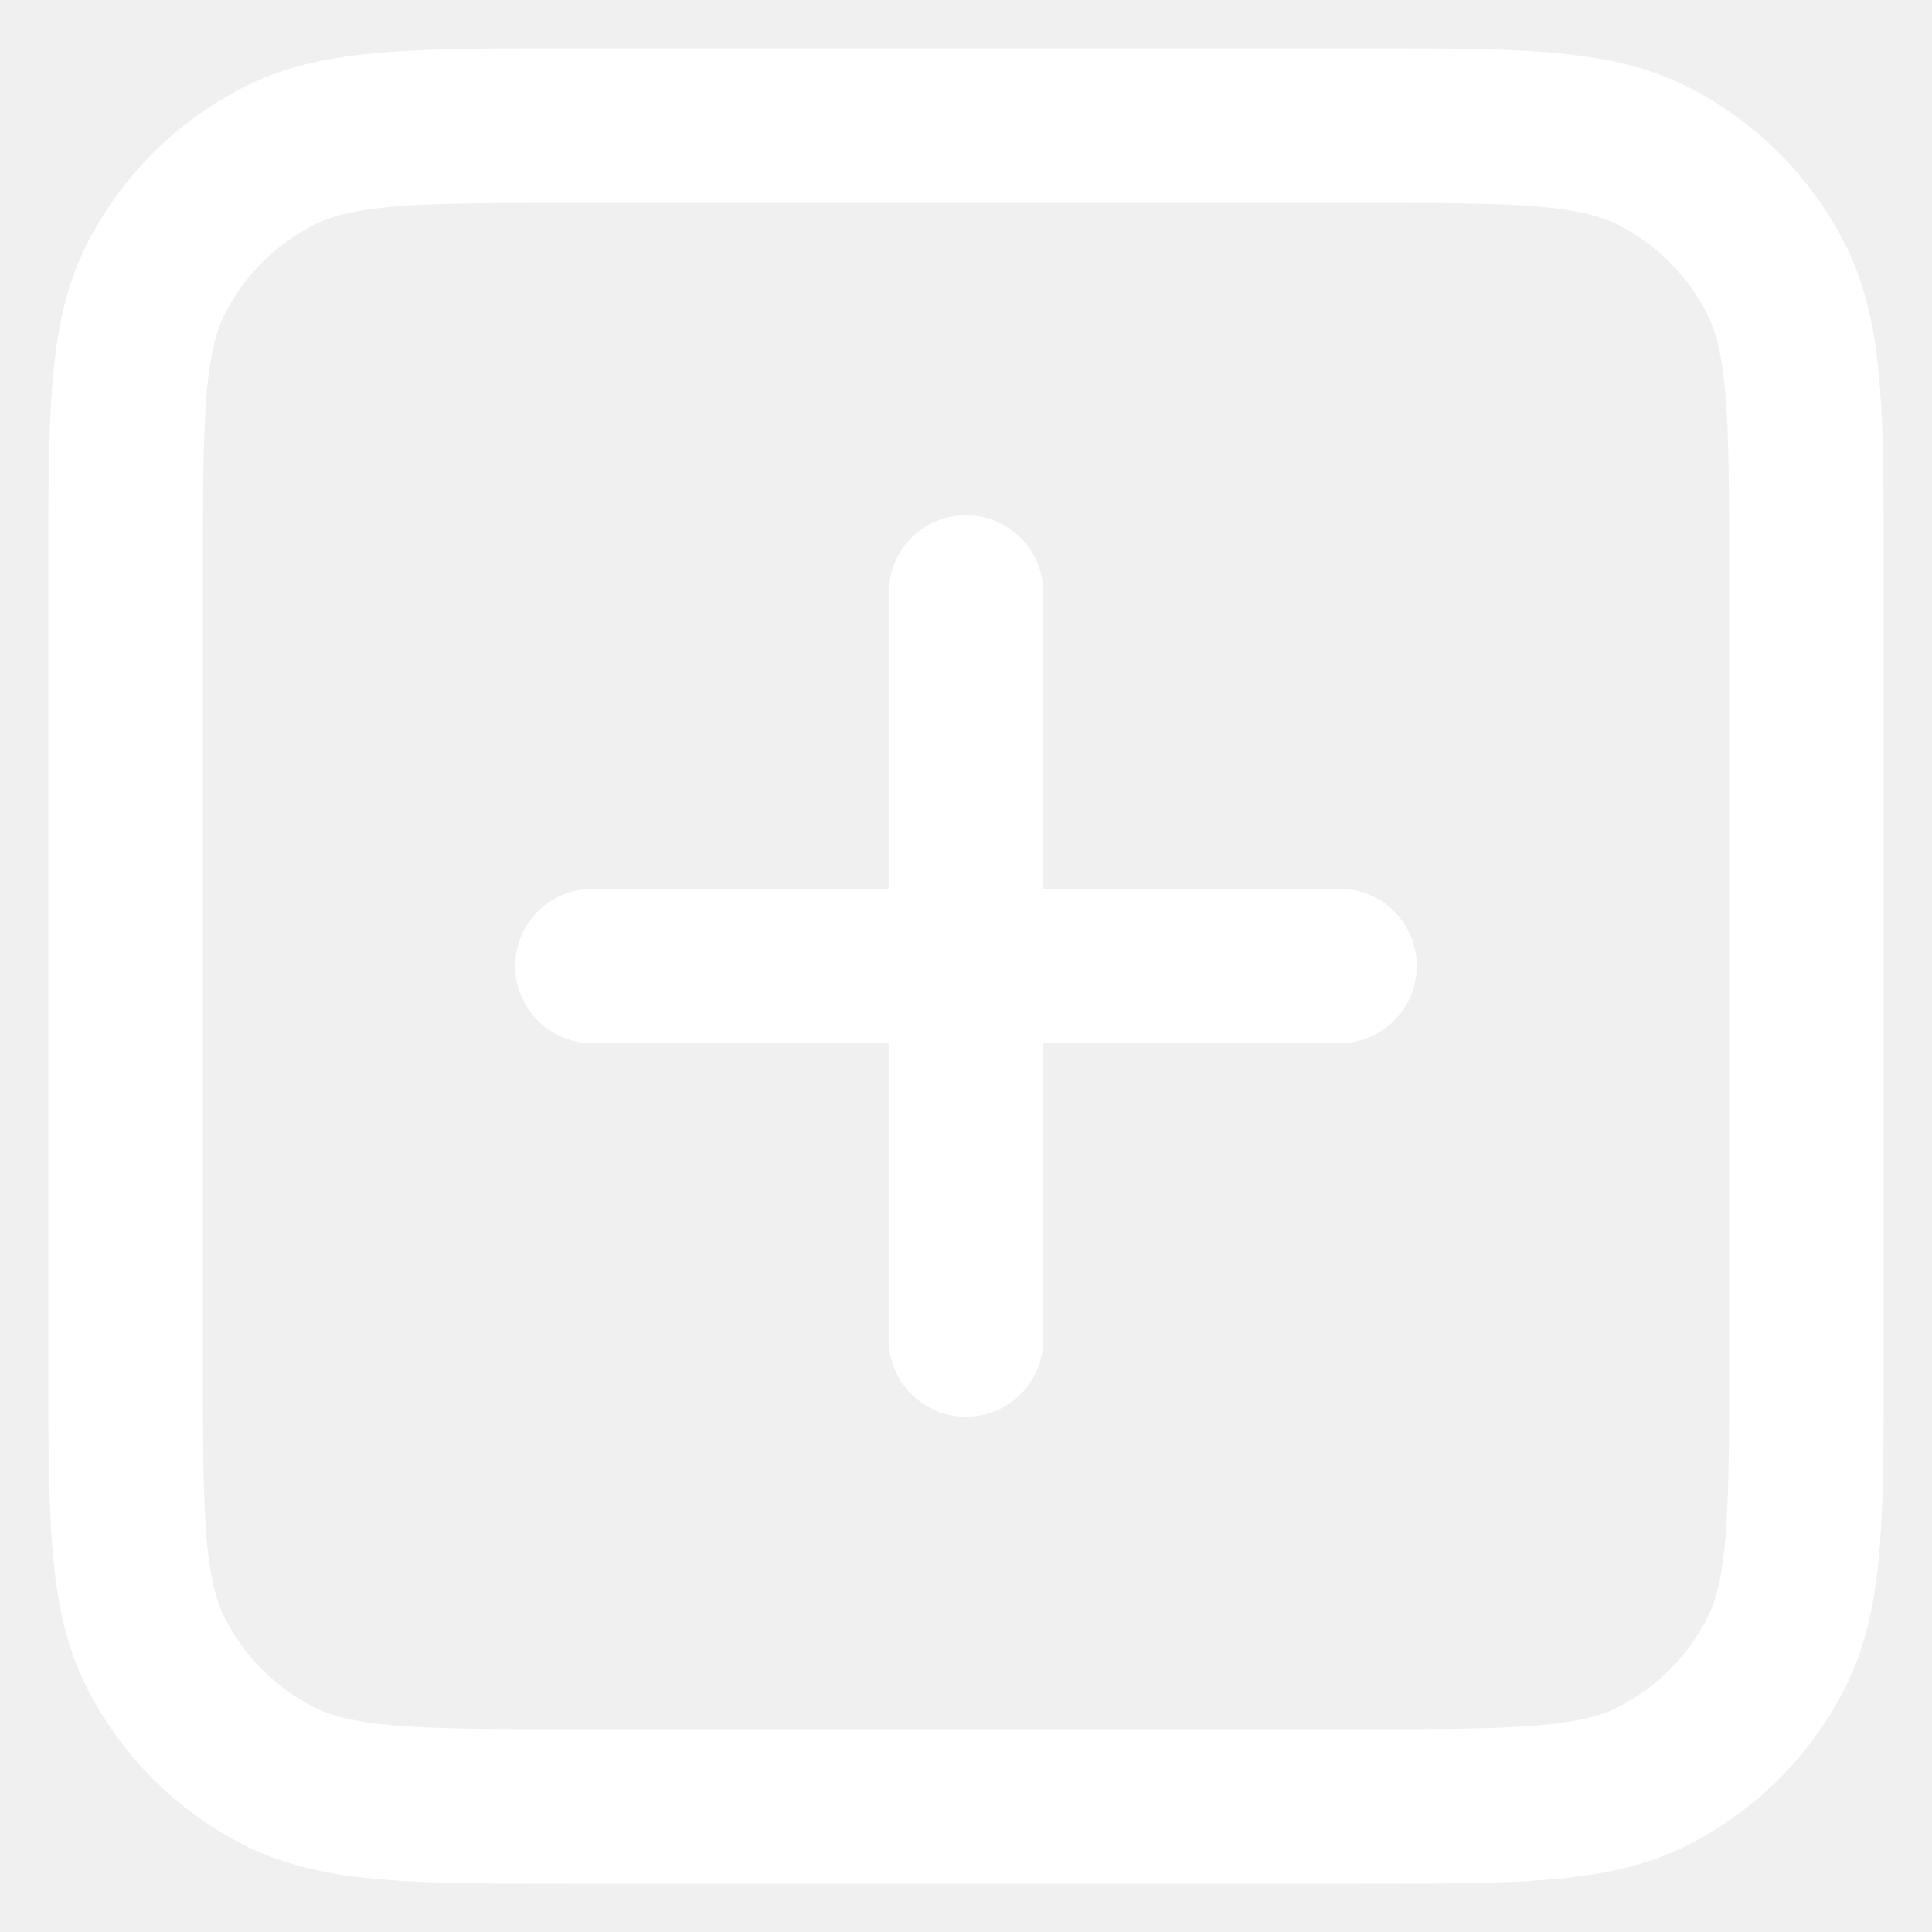
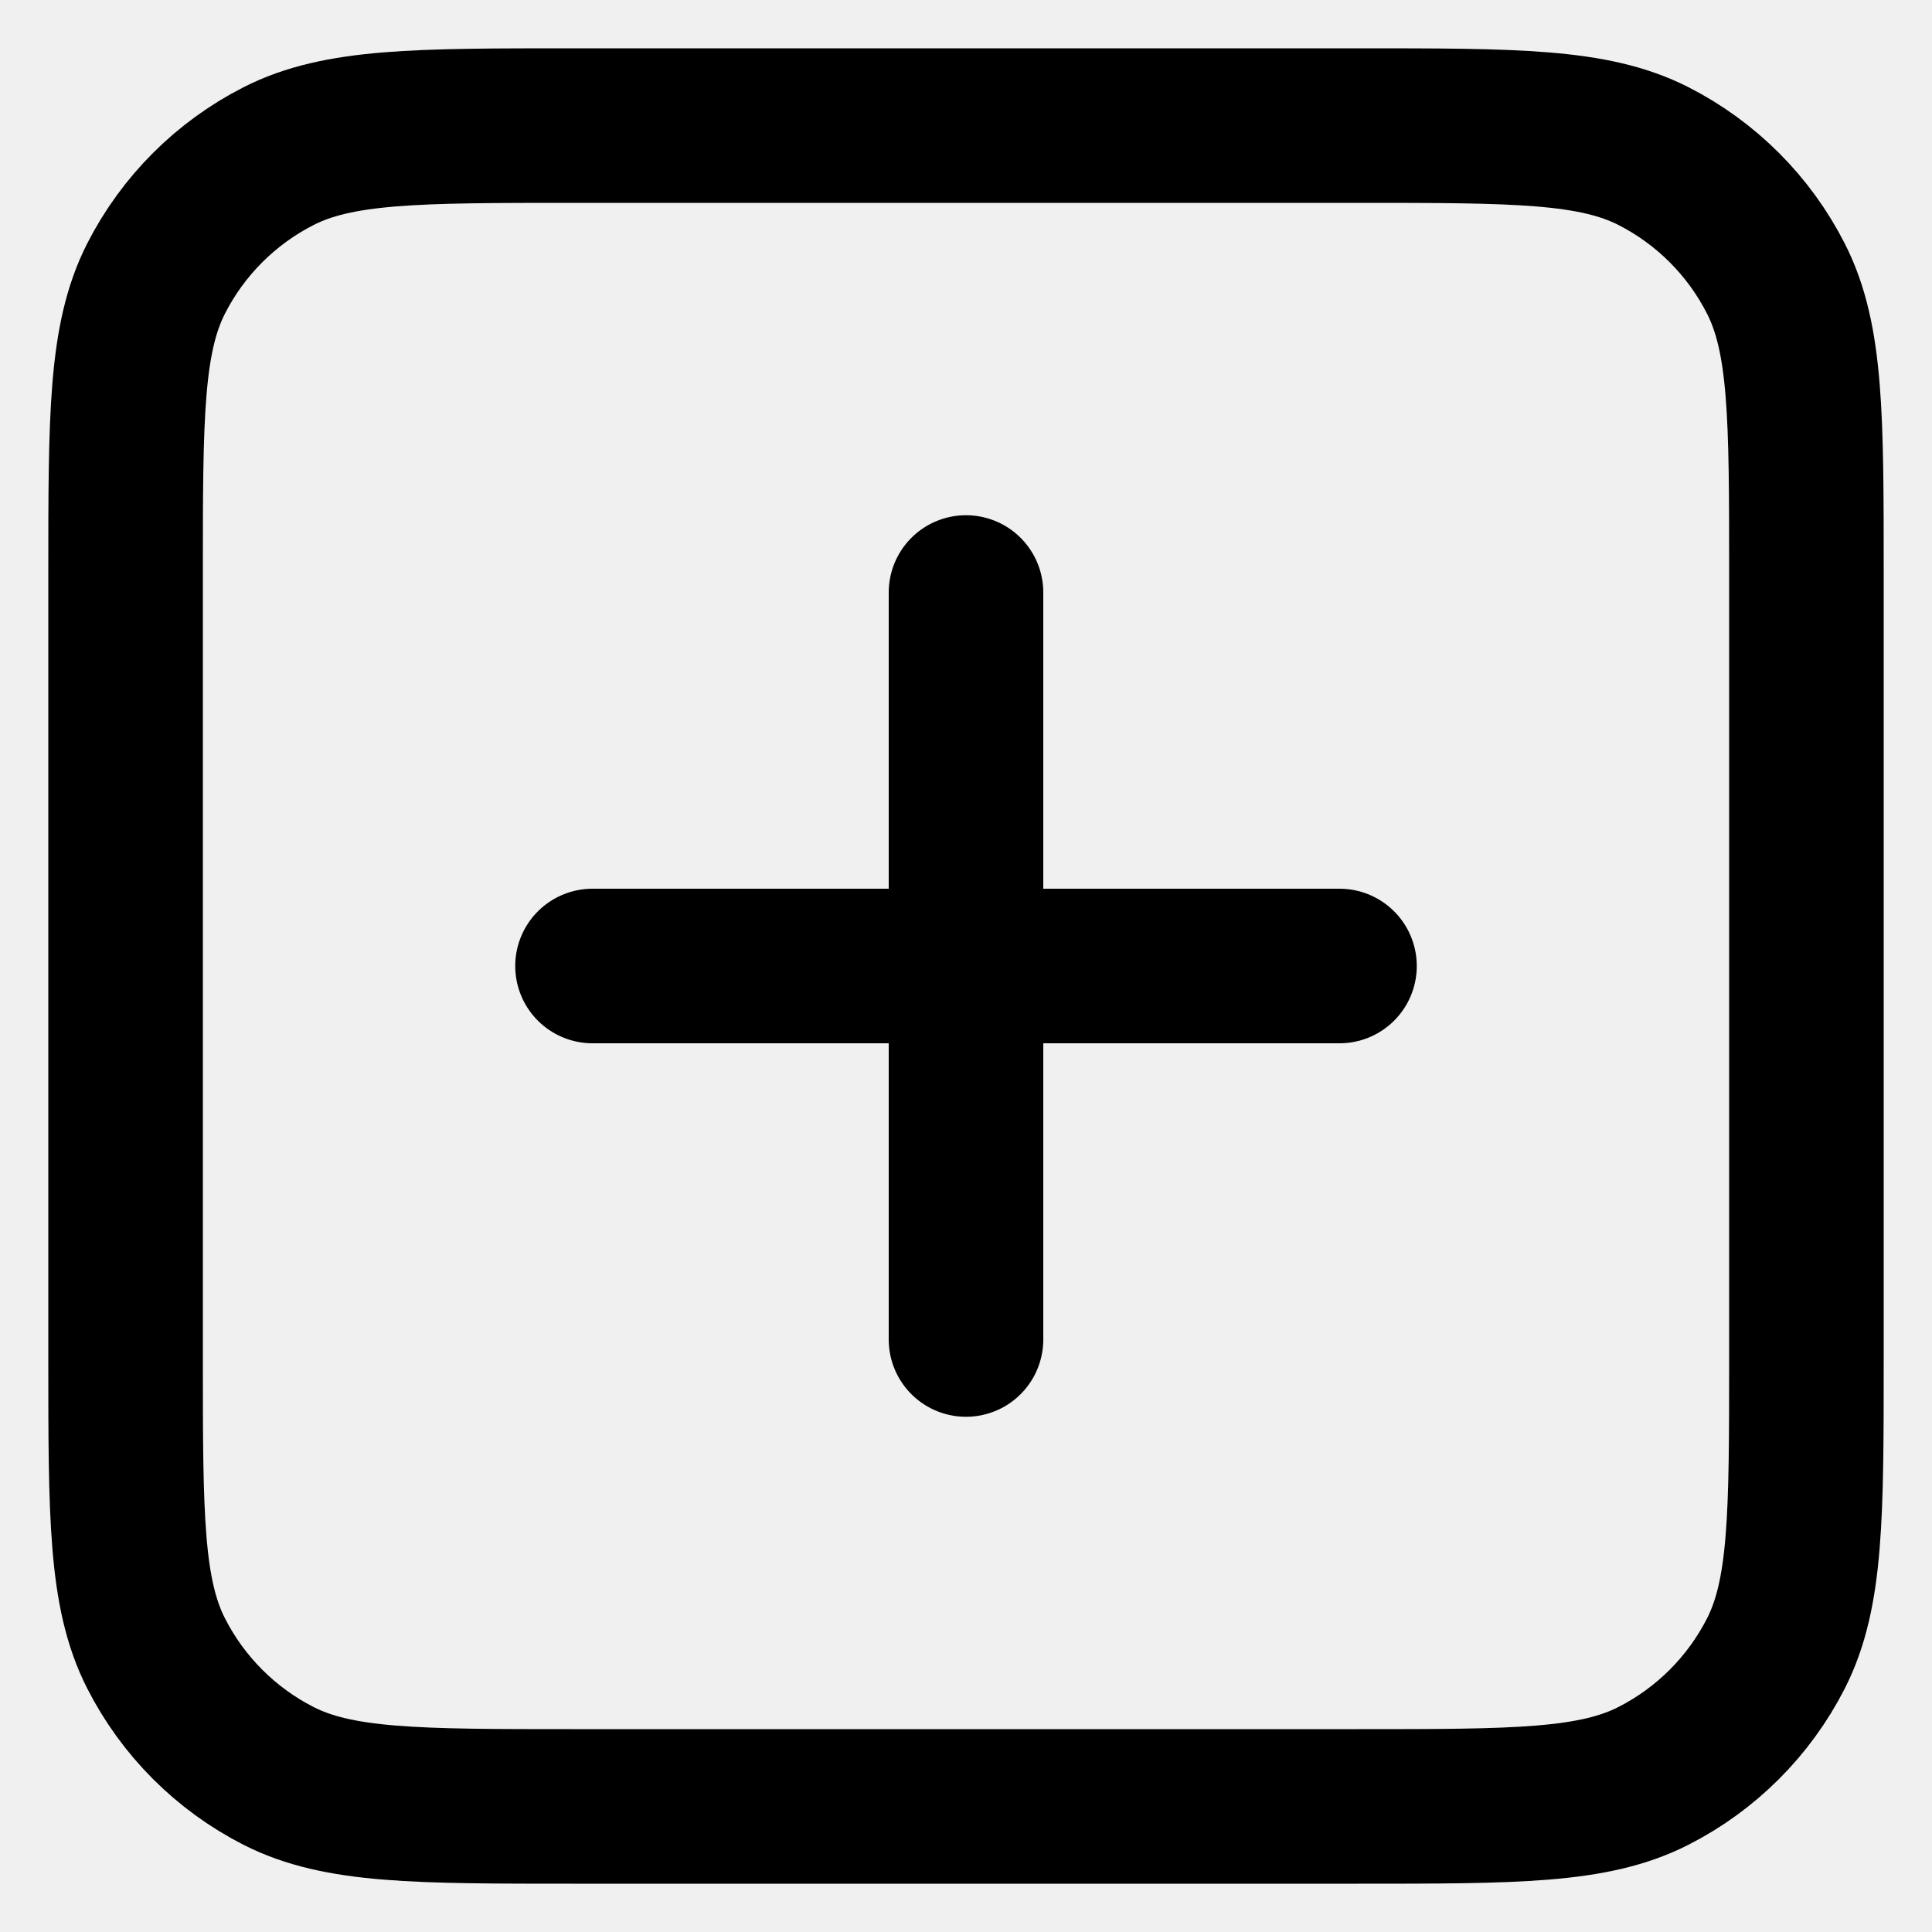
<svg xmlns="http://www.w3.org/2000/svg" width="25" height="25" fill="none">
-   <path stroke="#fff" stroke-linecap="round" stroke-linejoin="round" stroke-width="2" d="M12.5 7.667v9.666M7.667 12.5h9.666M7.425 23.375h10.15c2.03 0 3.045 0 3.82-.395a3.625 3.625 0 0 0 1.585-1.584c.395-.776.395-1.79.395-3.821V7.425c0-2.03 0-3.045-.395-3.82a3.625 3.625 0 0 0-1.584-1.585c-.776-.395-1.79-.395-3.821-.395H7.425c-2.03 0-3.045 0-3.82.395A3.625 3.625 0 0 0 2.02 3.604c-.395.776-.395 1.79-.395 3.821v10.15c0 2.03 0 3.045.395 3.82a3.625 3.625 0 0 0 1.584 1.585c.776.395 1.79.395 3.821.395Z" />
+   <path stroke="currentColor" stroke-linecap="round" stroke-linejoin="round" stroke-width="2" d="M12.5 7.667v9.666M7.667 12.5h9.666M7.425 23.375h10.15c2.03 0 3.045 0 3.82-.395a3.625 3.625 0 0 0 1.585-1.584c.395-.776.395-1.79.395-3.821V7.425c0-2.03 0-3.045-.395-3.82a3.625 3.625 0 0 0-1.584-1.585c-.776-.395-1.79-.395-3.821-.395H7.425c-2.03 0-3.045 0-3.82.395A3.625 3.625 0 0 0 2.02 3.604c-.395.776-.395 1.79-.395 3.821v10.15c0 2.03 0 3.045.395 3.82a3.625 3.625 0 0 0 1.584 1.585c.776.395 1.79.395 3.821.395Z" />
</svg>
